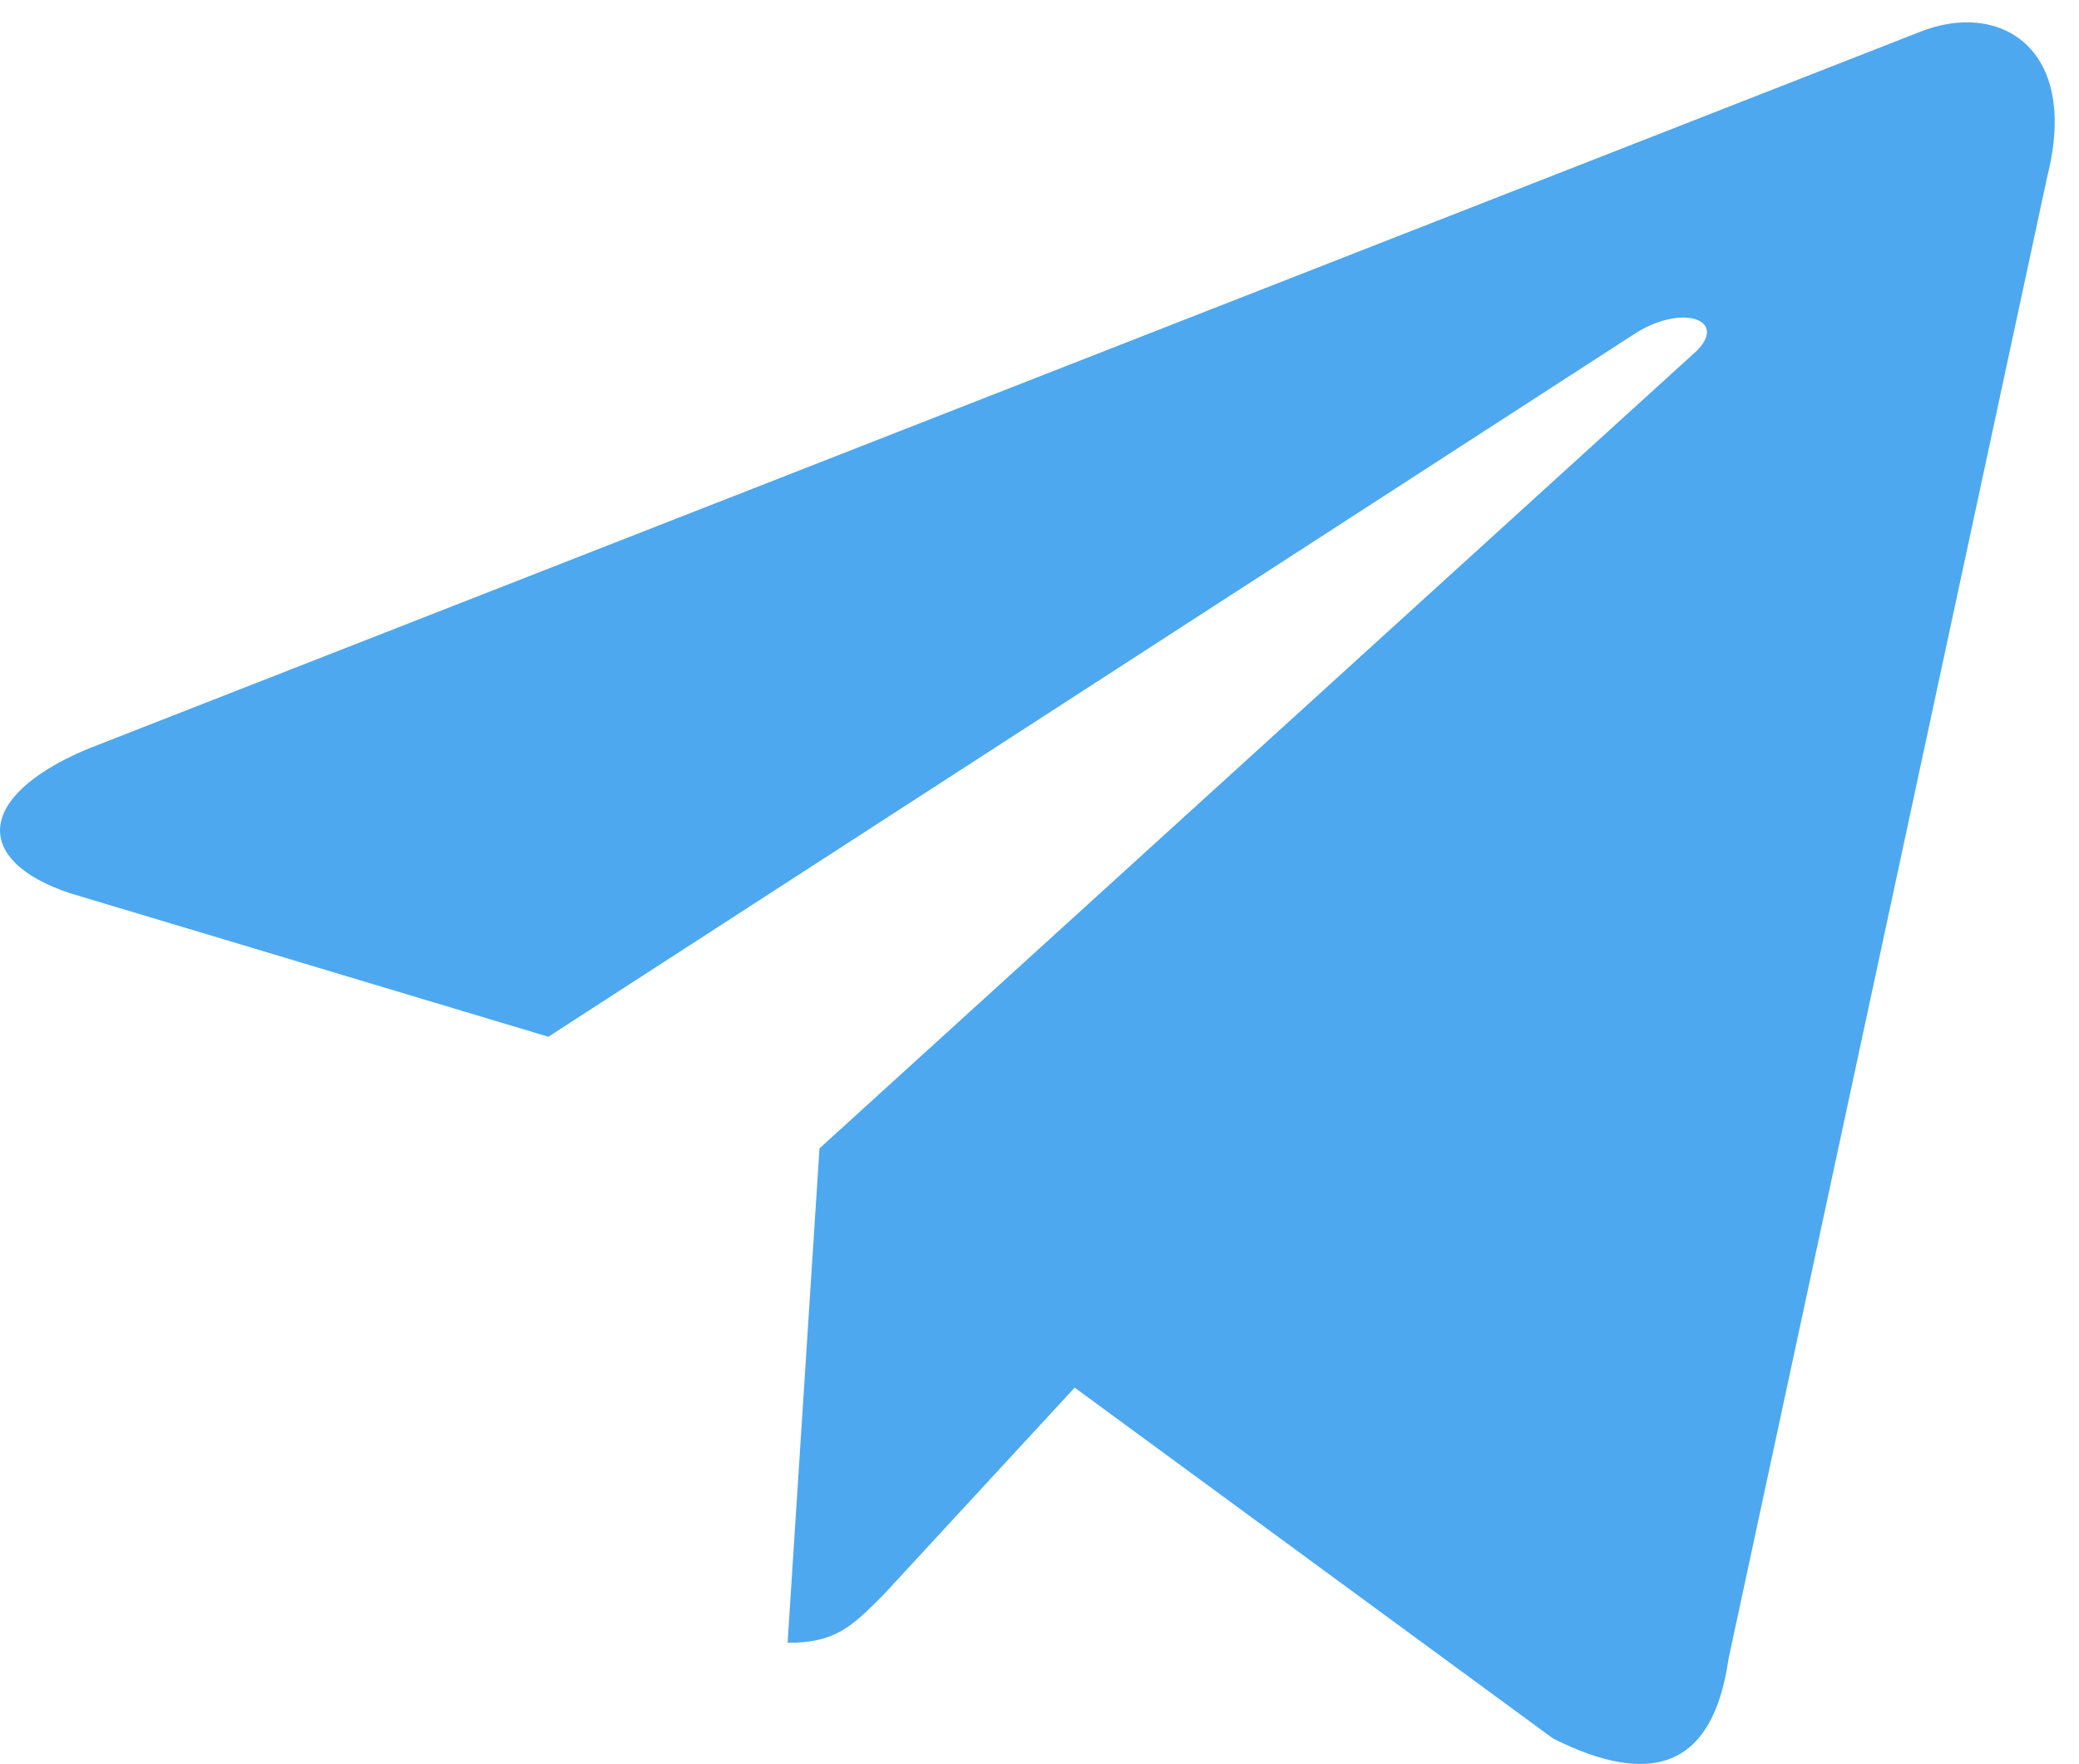
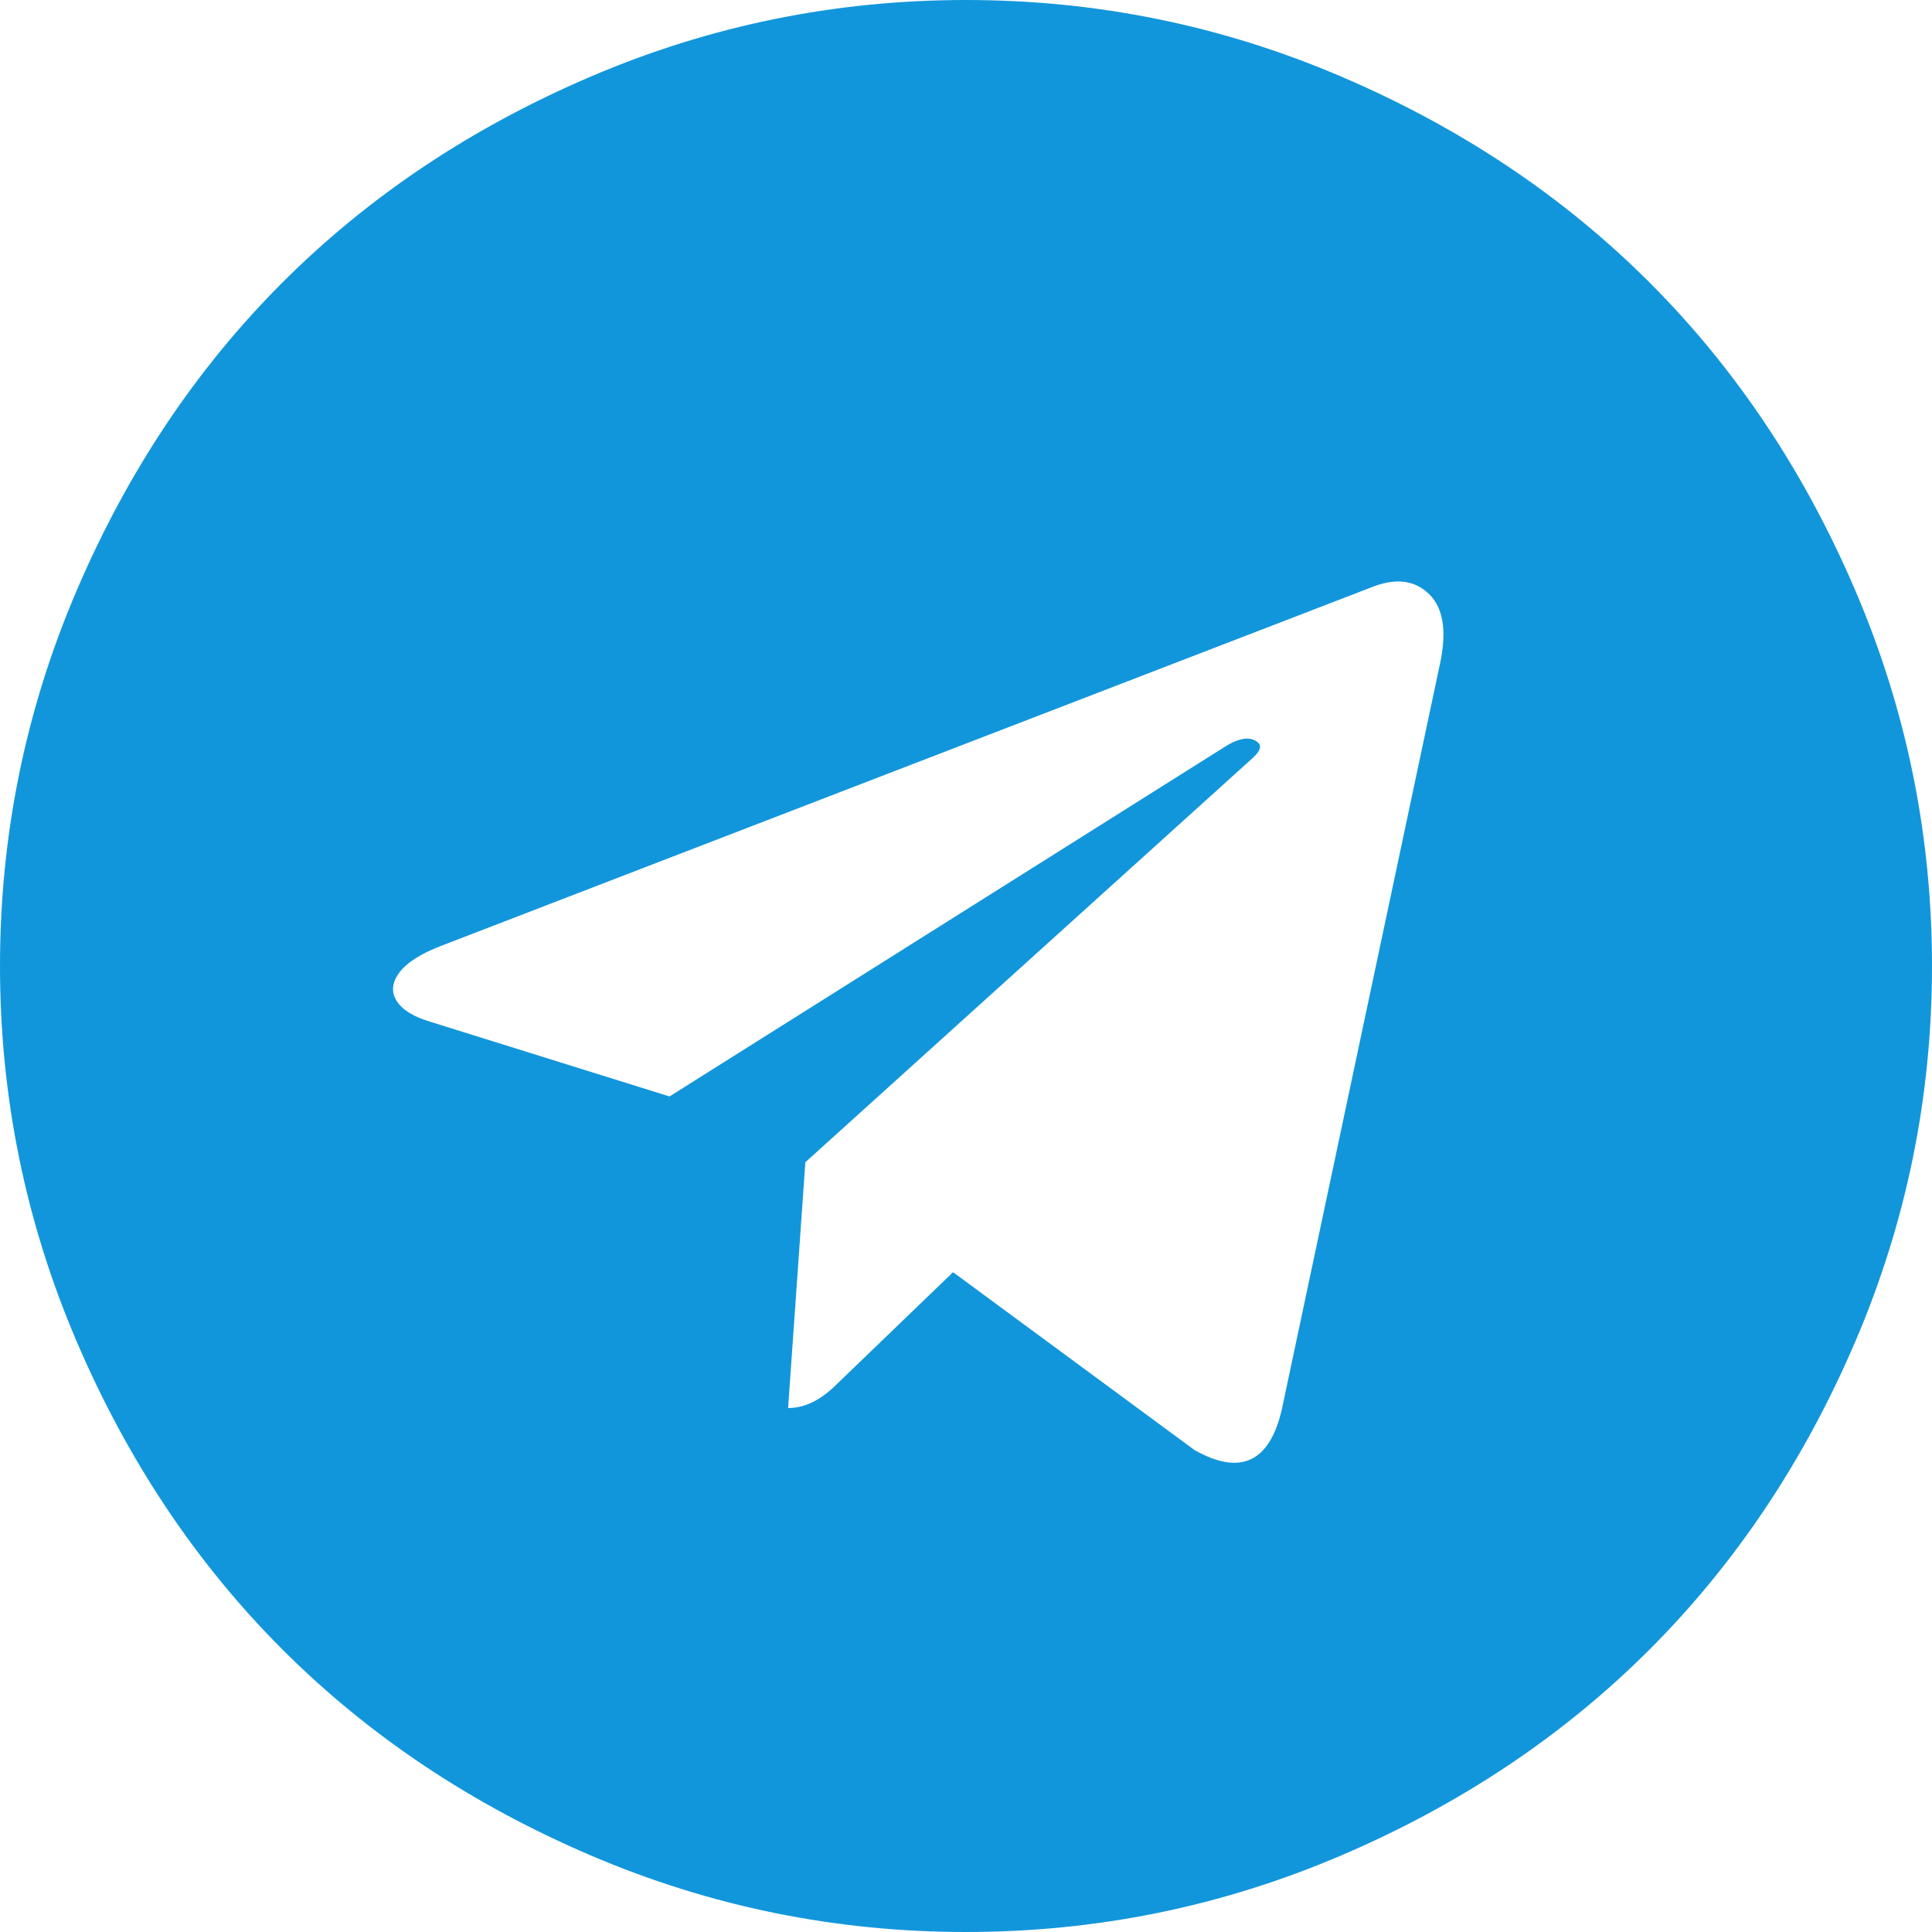
- <svg xmlns="http://www.w3.org/2000/svg" t="1747135322768" class="icon" viewBox="0 0 1207 1024" version="1.1" p-id="31535" width="603.5" height="512">
-   <path d="M457.251 953.681l18.518-287.03 509.247-462.952c18.518-18.518-9.259-27.777-37.036-9.259L318.365 601.838l-277.771-83.331c-55.554-18.518-55.554-55.554 9.259-83.331L1114.643 18.518c46.295-18.518 92.59 9.259 74.072 83.331l-185.181 861.091c-9.259 64.813-46.295 74.072-101.849 46.295l-277.771-203.699L512.805 925.904c-18.518 18.518-27.777 27.777-55.554 27.777z" fill="#4da8ef" p-id="31536" />
+ <svg xmlns="http://www.w3.org/2000/svg" t="1754013648564" class="icon" viewBox="0 0 1024 1024" version="1.1" p-id="11291" width="1024" height="1024">
+   <path d="M679.429 746.857l84-396q5.142-25.143-6-36t-29.429-4L234.286 501.143q-16.572 6.286-22.572 14.286t-1.428 15.142 18.285 11.143l126.286 39.429L648 396.57q12-8 18.286-3.428 4 2.857-2.286 8.571L426.857 616l-9.143 130.286q13.143 0 25.715-12.572l61.714-59.428 128 94.285q36.571 20.572 46.286-21.714zM1024 512q0 104-40.571 198.857T874.286 874.286 710.857 983.429 512 1024t-198.857-40.571-163.429-109.143T40.571 710.857 0 512t40.571-198.857 109.143-163.429T313.143 40.571 512 0t198.857 40.571 163.429 109.143 109.143 163.429T1024 512z" fill="#1296DB" p-id="11292" />
</svg>
